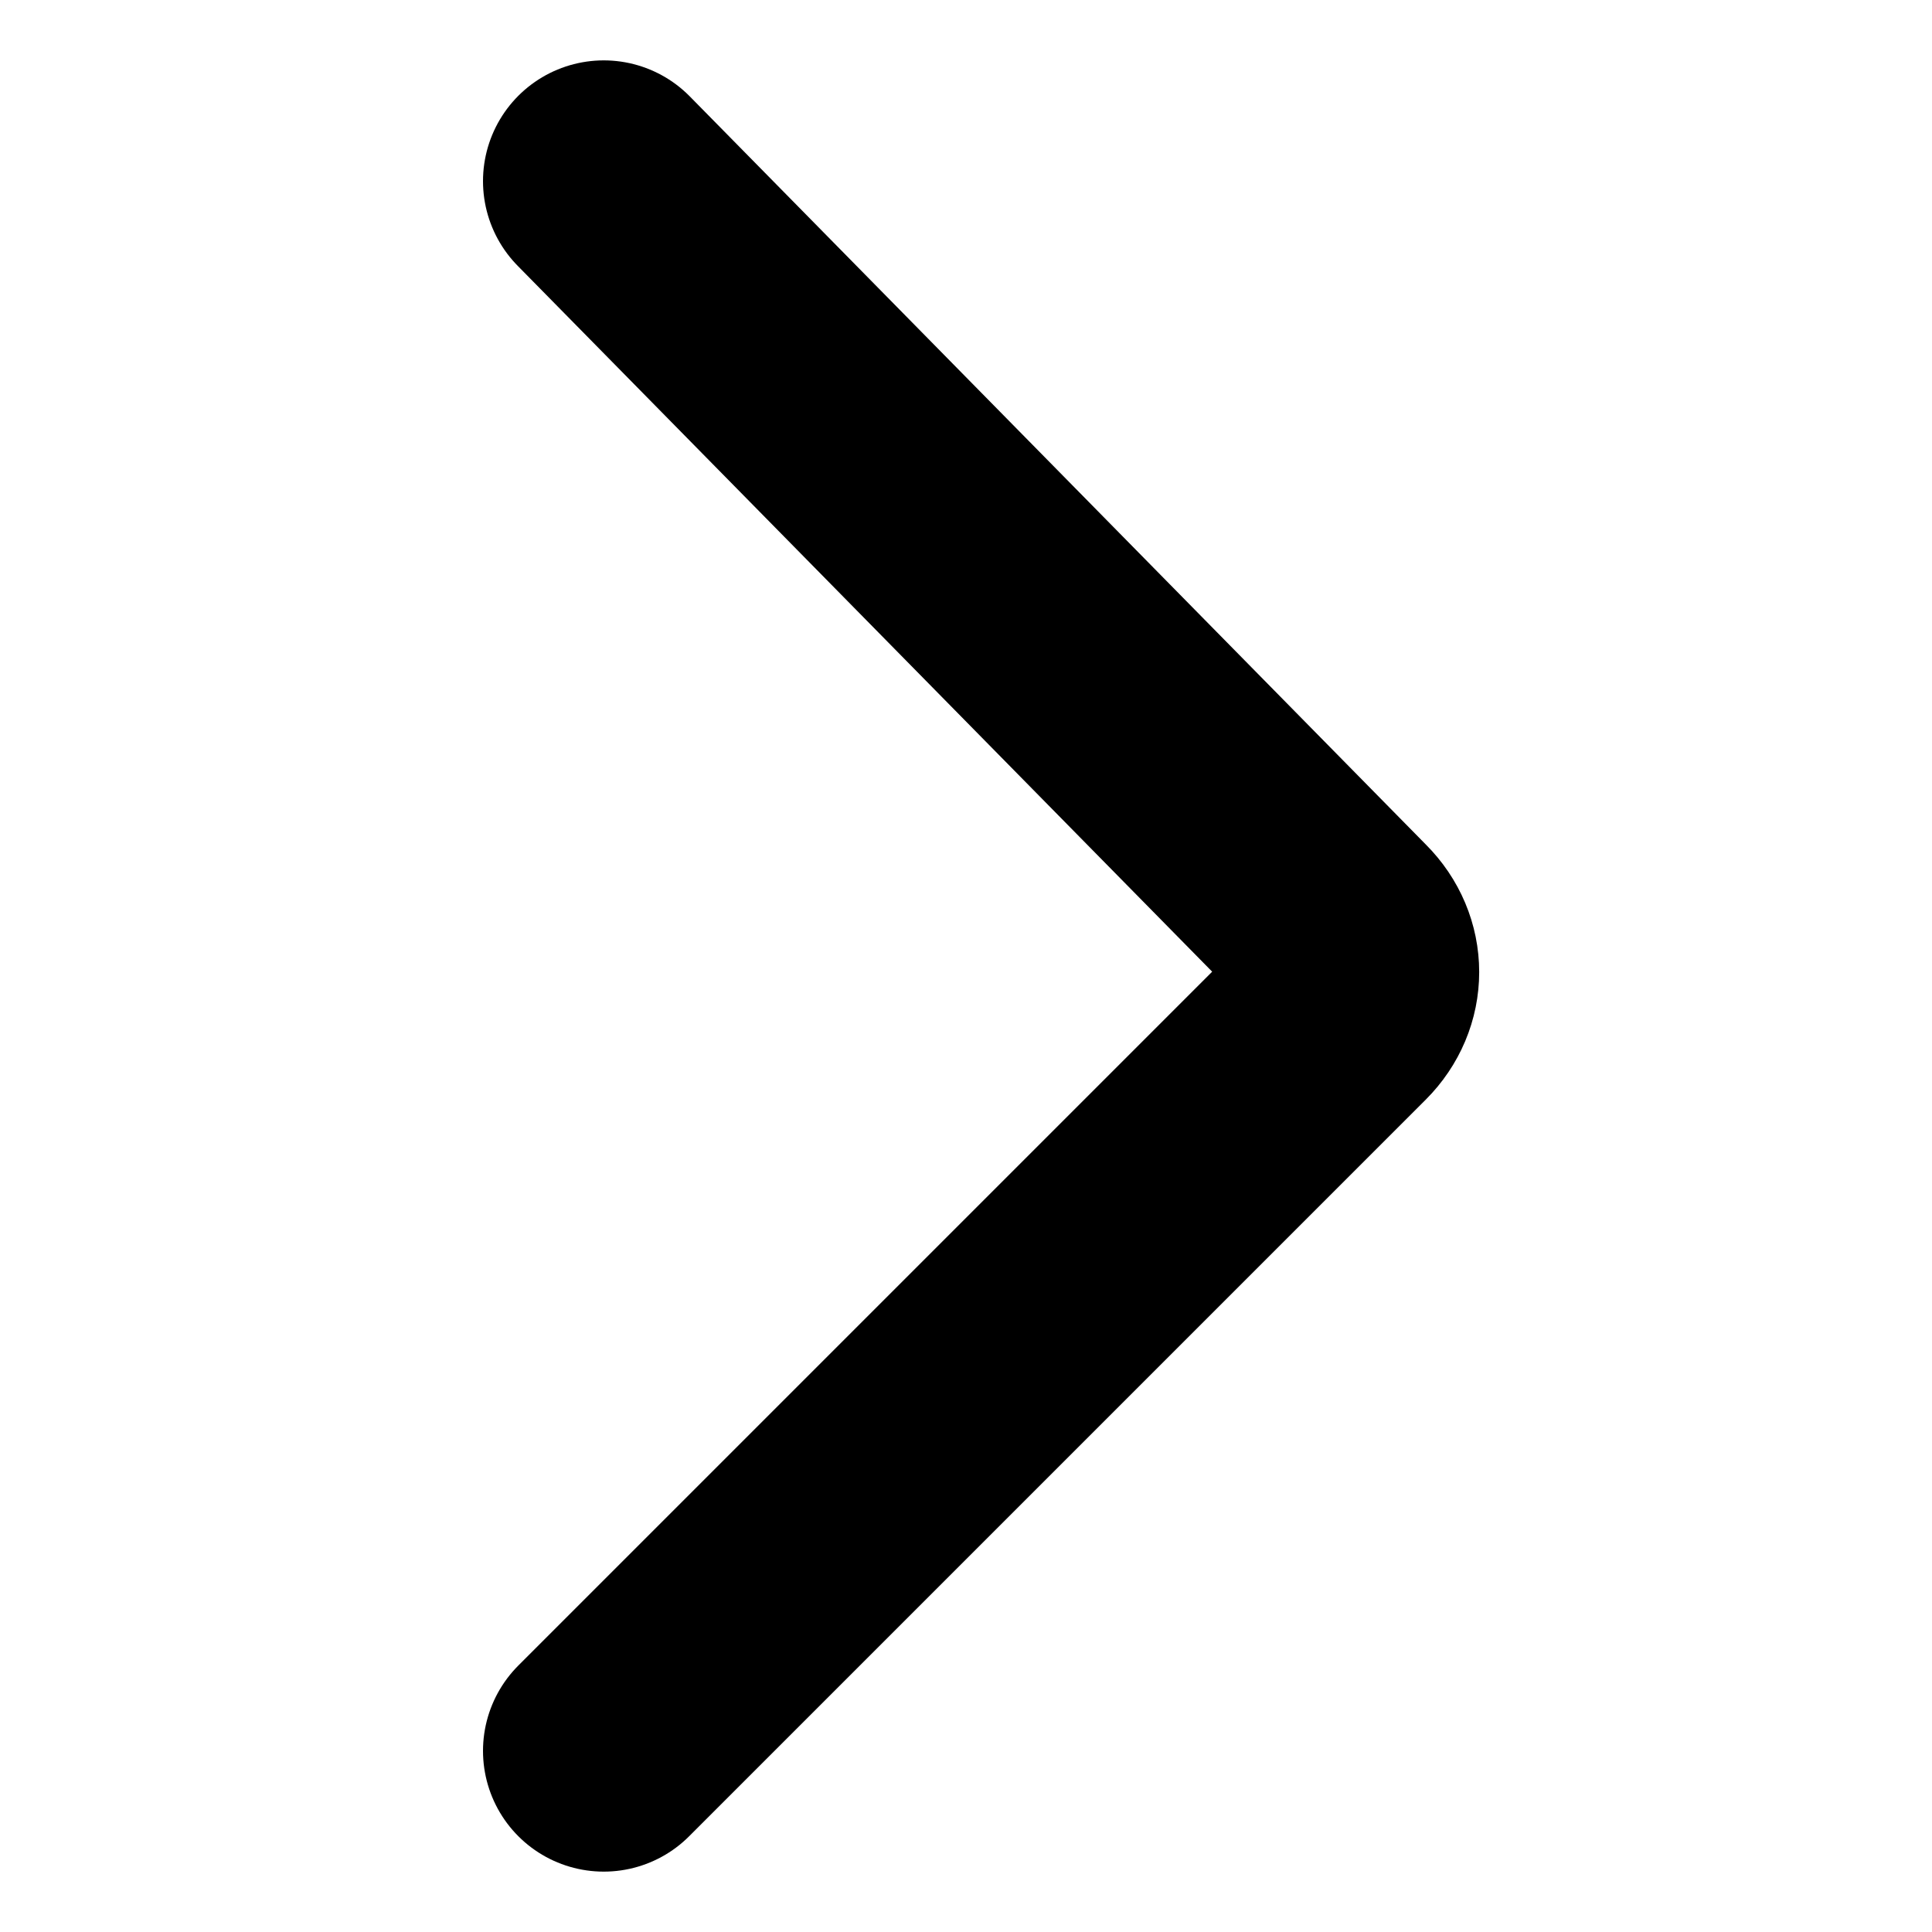
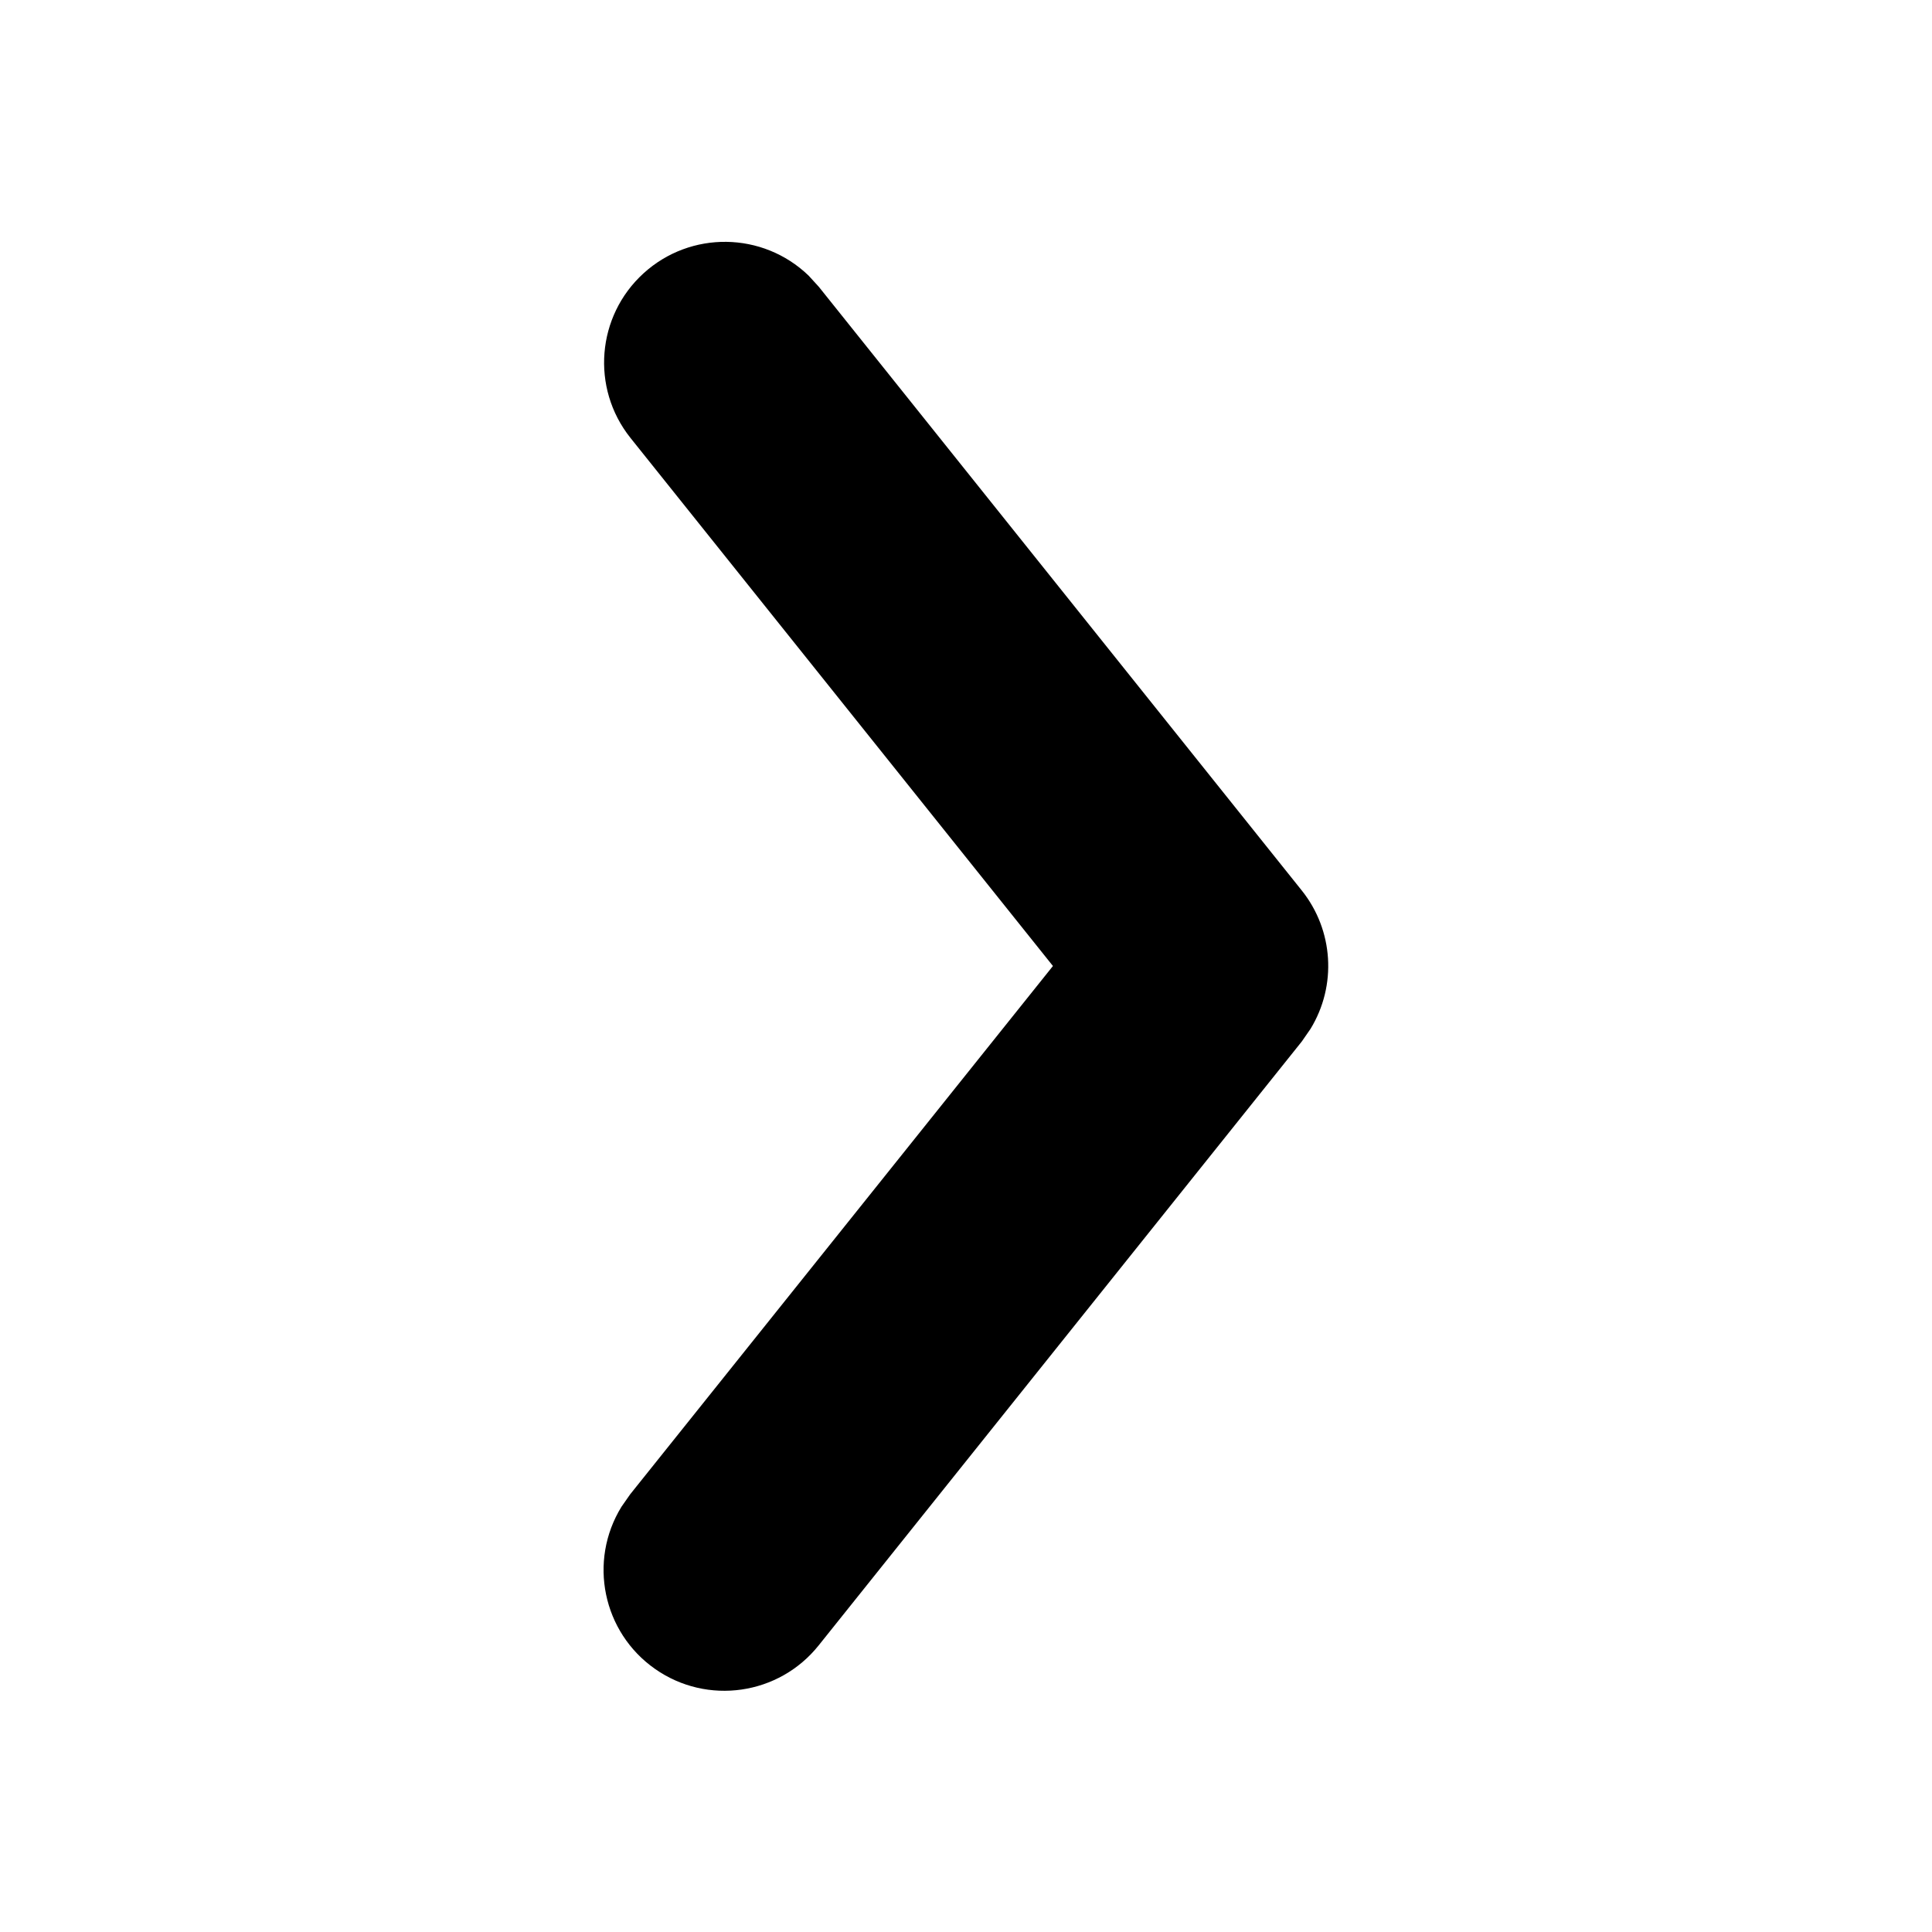
<svg xmlns="http://www.w3.org/2000/svg" width="16" height="16" focusable="false" viewBox="0 0 16 16">
-   <path fill="none" stroke="currentColor" stroke-linecap="round" stroke-width="2" d="M5 14.5l6.1-6.1c.2-.2.2-.5 0-.7L5 1.5" />
+   <path fill="currentColor" d="M5.22 3.625a1 1 0 011.476-1.343l.085.093 4 5a1 1 0 01.072 1.146l-.072.104-4 5a1 1 0 01-1.634-1.147l.072-.103L8.72 8l-3.5-4.375z" />
</svg>
